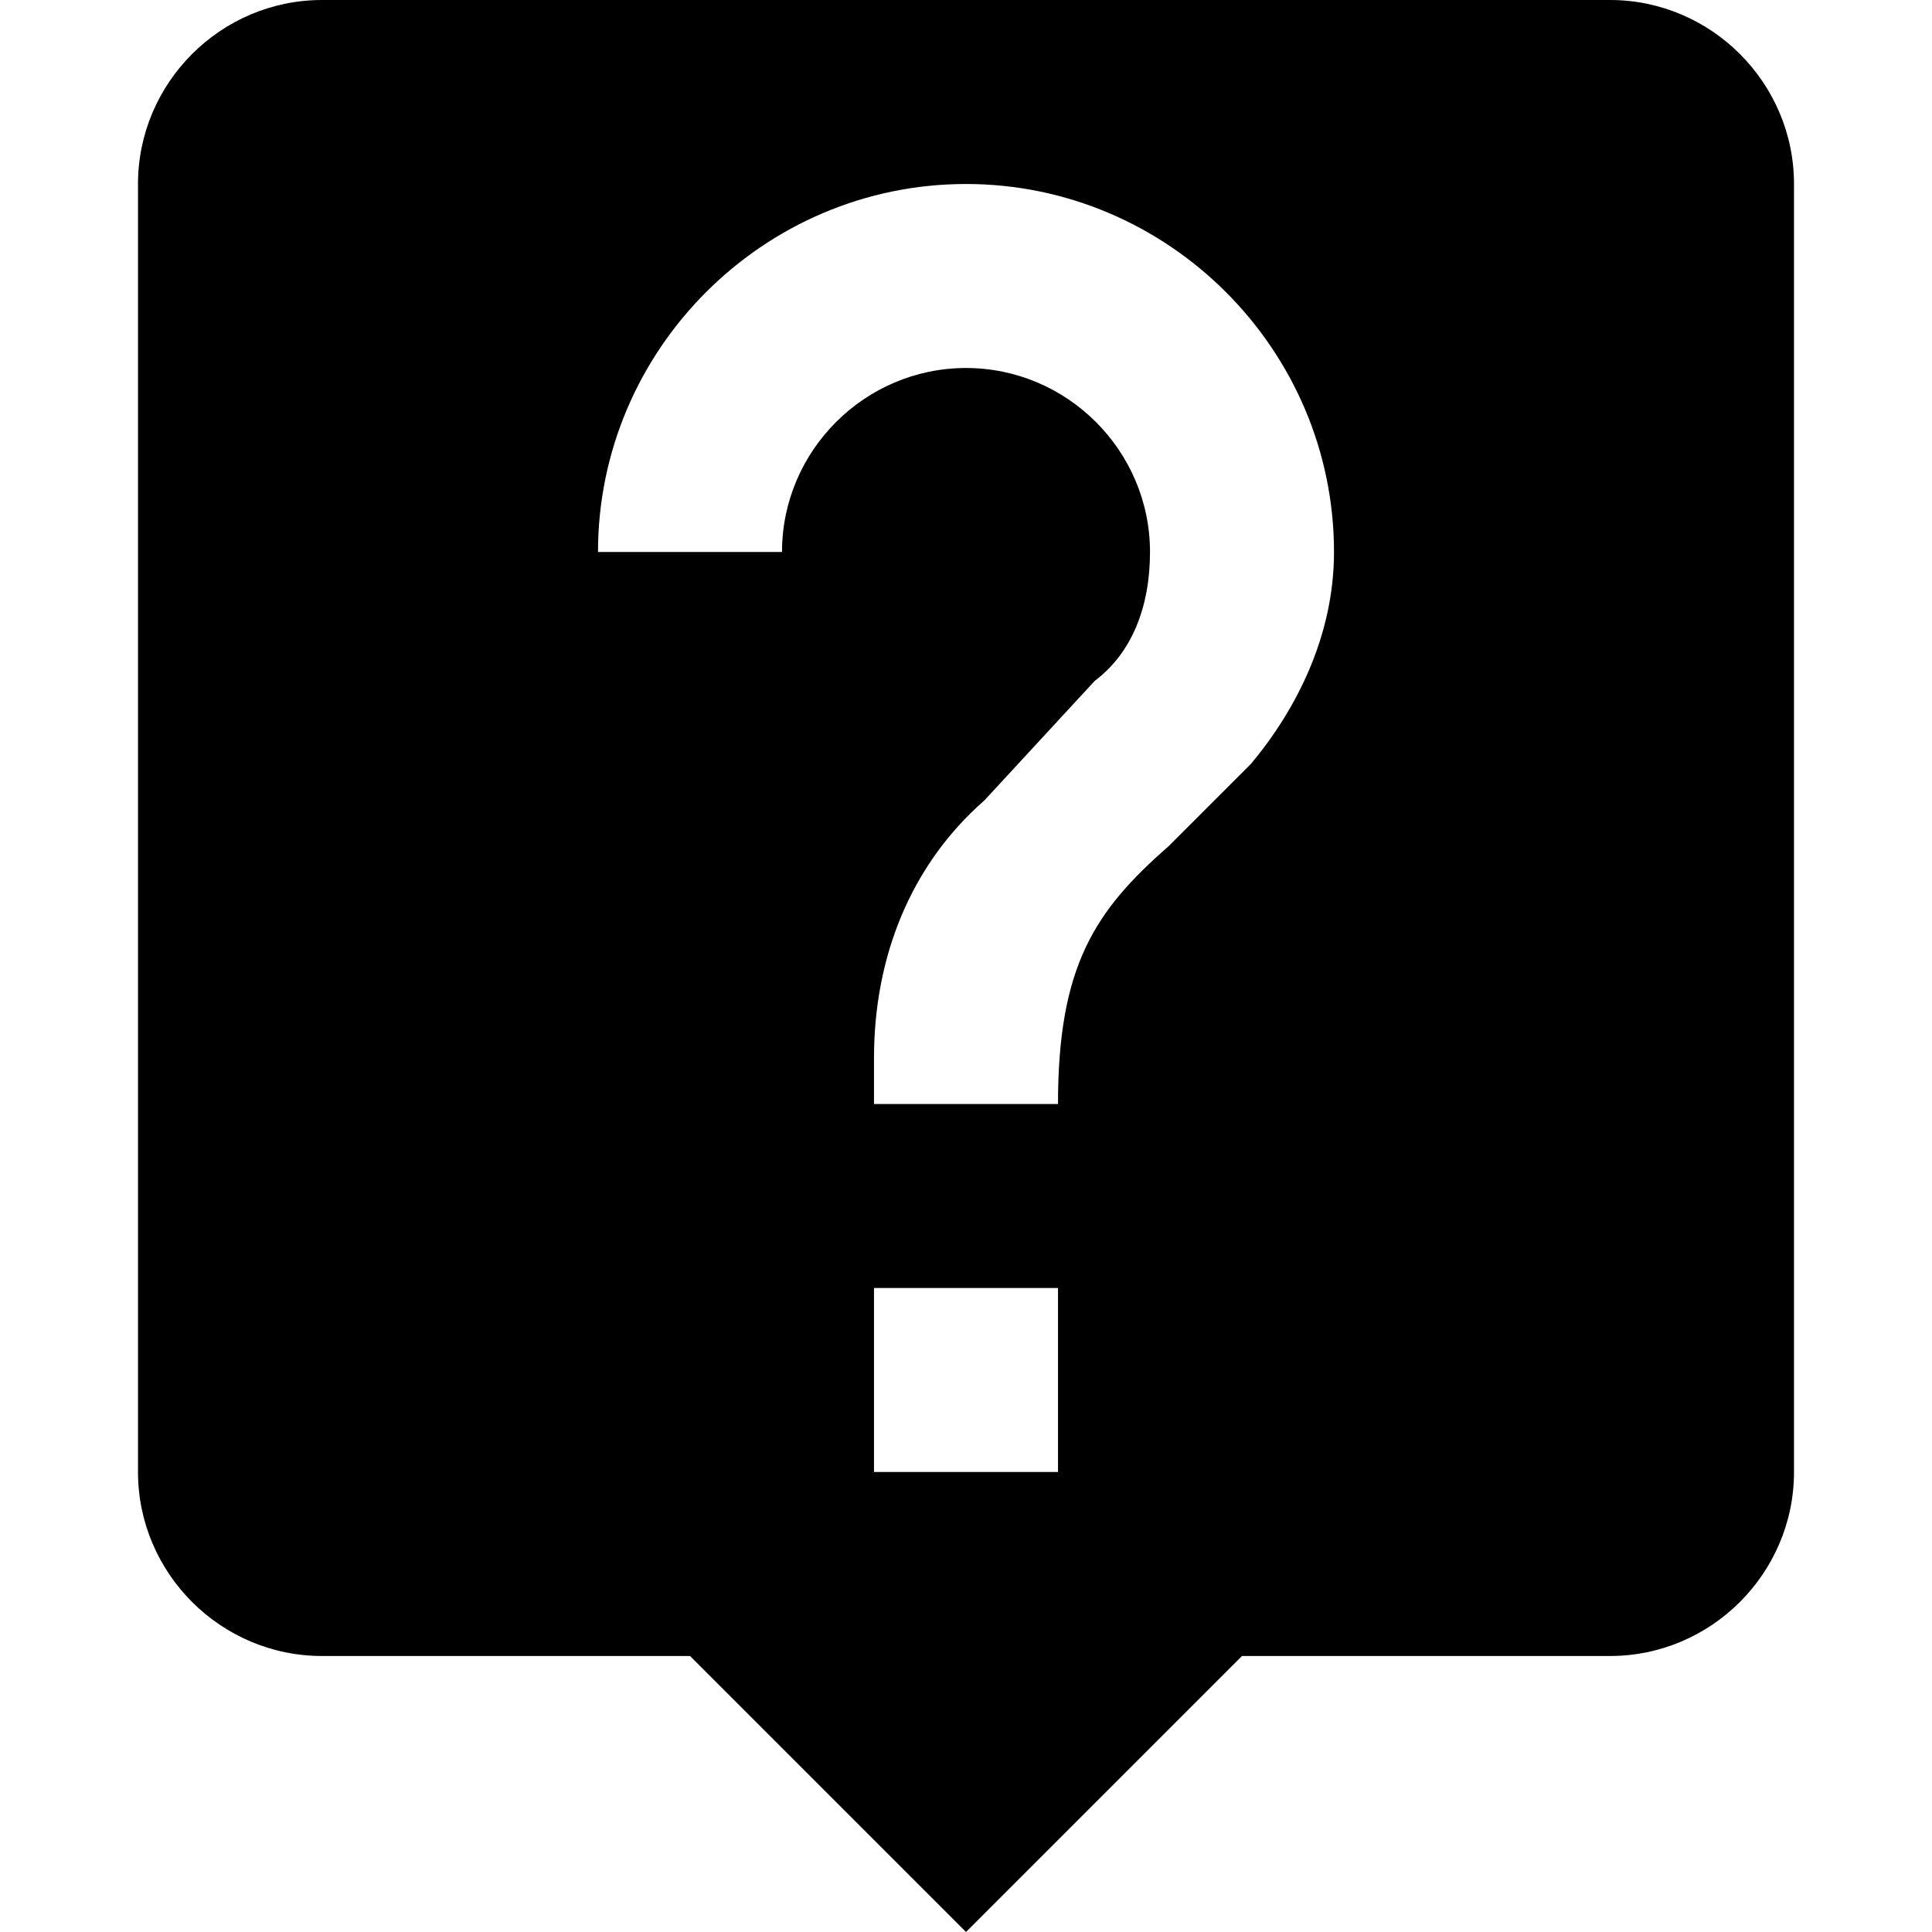
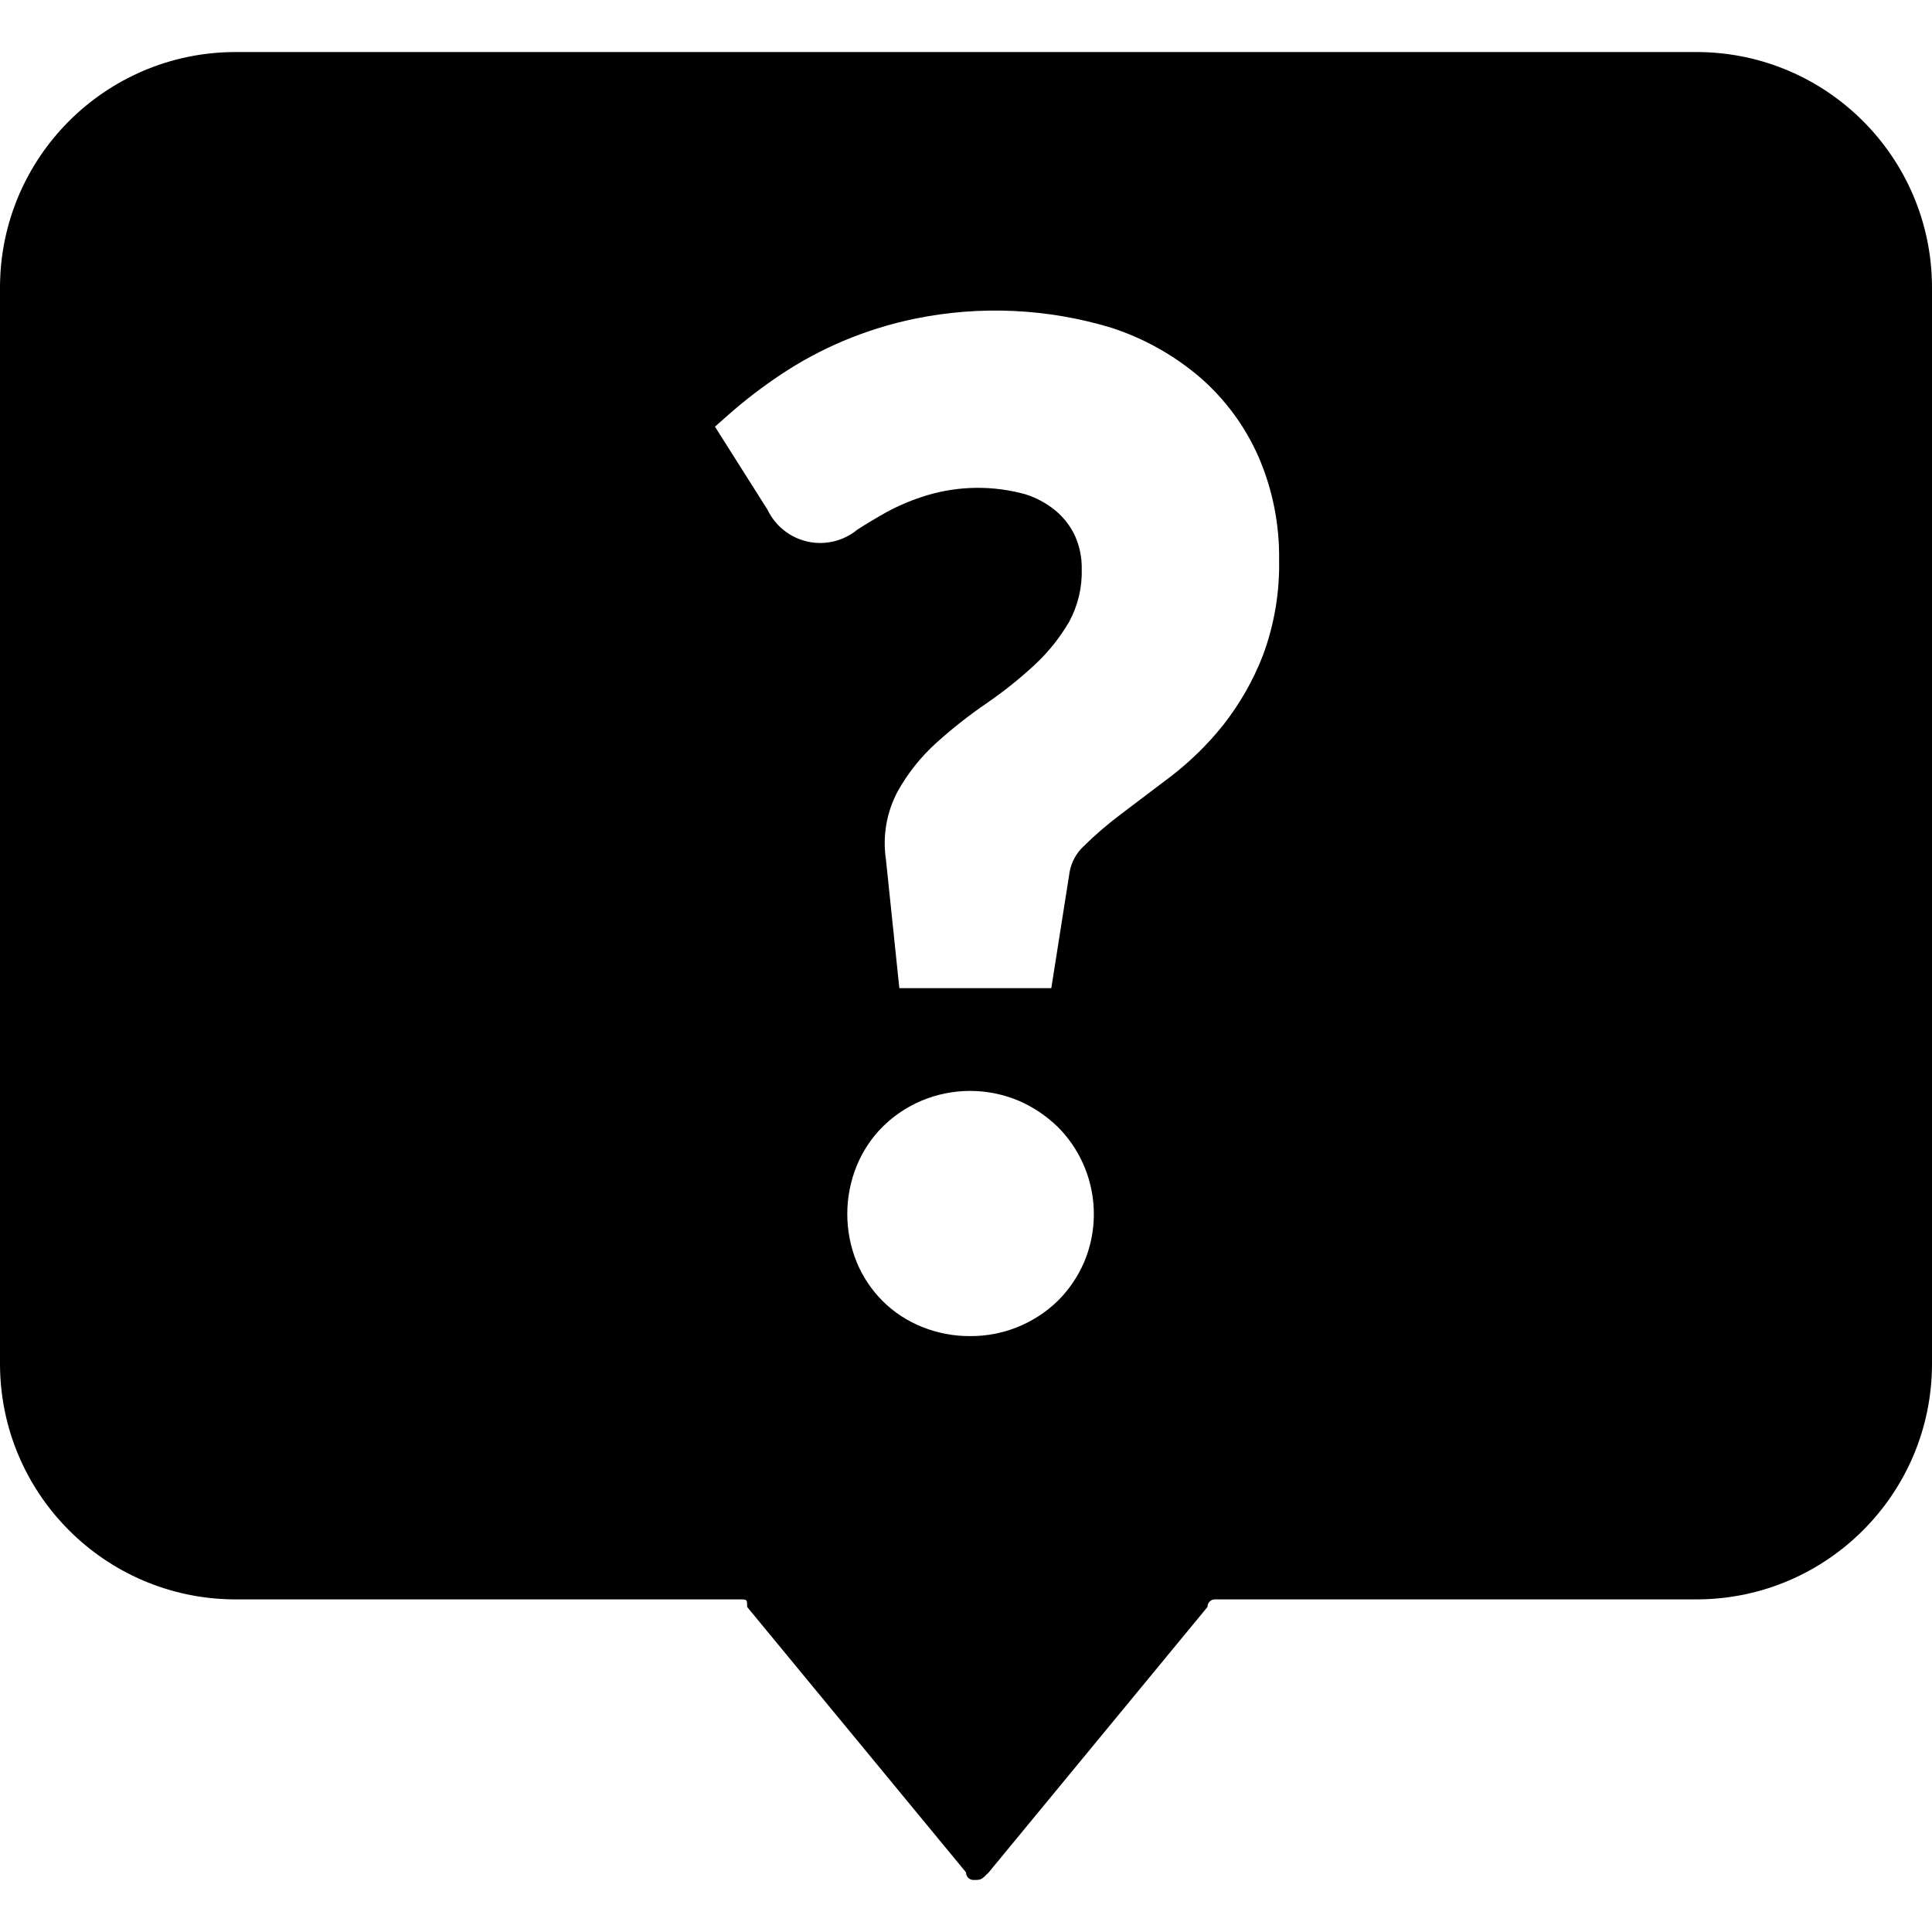
- <svg xmlns="http://www.w3.org/2000/svg" version="1.1" id="Capa_1" x="0px" y="0px" width="535.5px" height="535.5px" viewBox="0 0 535.5 535.5" style="enable-background:new 0 0 535.5 535.5;" xml:space="preserve">
-   <g>
-     <g id="live-help">
-       <path d="M446.25,0h-357c-28.05,0-51,22.95-51,51v357c0,28.05,22.95,51,51,51h102l76.5,76.5l76.5-76.5h102c28.05,0,51-22.95,51-51    V51C497.25,22.95,474.3,0,446.25,0z M293.25,408h-51v-51h51V408z M346.8,211.65l-22.95,22.95c-20.399,17.85-30.6,33.15-30.6,71.4    h-51v-12.75c0-28.05,10.2-53.55,30.6-71.4l30.601-33.15c10.2-7.65,15.3-20.4,15.3-35.7c0-28.05-22.95-51-51-51s-51,22.95-51,51    h-51c0-56.1,45.9-102,102-102c56.1,0,102,45.9,102,102C369.75,175.95,359.55,196.35,346.8,211.65z" />
-     </g>
-   </g>
-   <g>
- </g>
-   <g>
- </g>
-   <g>
- </g>
-   <g>
- </g>
-   <g>
- </g>
-   <g>
- </g>
-   <g>
- </g>
-   <g>
- </g>
-   <g>
- </g>
-   <g>
- </g>
-   <g>
- </g>
-   <g>
- </g>
-   <g>
- </g>
-   <g>
- </g>
-   <g>
- </g>
+ <svg xmlns="http://www.w3.org/2000/svg" viewBox="0 0 32 32" width="18" role="presentation" alt="" data-testid="SupportIcon" size="18" color="currentColor">
+   <path d="M28.126.862H3.876A3.904 3.904 0 0 0 0 4.757v17.838a3.905 3.905 0 0 0 3.875 3.896h8.375c.125 0 .125 0 .125.125l3.626 4.397a.122.122 0 0 0 .125.125c.125 0 .125 0 .25-.125L20 26.616a.122.122 0 0 1 .124-.125h8.001A3.904 3.904 0 0 0 32 22.595V4.757A3.903 3.903 0 0 0 28.126.862zM17.954 20.91a2.018 2.018 0 0 1-.438.64 2.062 2.062 0 0 1-1.446.58 2.092 2.092 0 0 1-.802-.154 1.944 1.944 0 0 1-.652-.43 1.98 1.98 0 0 1-.427-.642 2.119 2.119 0 0 1-.001-1.59 1.97 1.97 0 0 1 .43-.65 2.055 2.055 0 0 1 .643-.432 2.078 2.078 0 0 1 1.613 0 2.152 2.152 0 0 1 .64.428l.002.001a2.045 2.045 0 0 1 .438 2.25zm2.964-10.055a4.505 4.505 0 0 1-.662 1.159 5.04 5.04 0 0 1-.861.844l-.822.622a6.01 6.01 0 0 0-.626.538.766.766 0 0 0-.231.426l-.303 1.923h-2.517l-.222-2.13a1.824 1.824 0 0 1 .193-1.127 3.152 3.152 0 0 1 .648-.812 7.965 7.965 0 0 1 .838-.658 6.94 6.94 0 0 0 .782-.626 3.116 3.116 0 0 0 .574-.716 1.726 1.726 0 0 0 .208-.873 1.287 1.287 0 0 0-.112-.55 1.213 1.213 0 0 0-.318-.414 1.482 1.482 0 0 0-.506-.275 2.946 2.946 0 0 0-1.628.018 3.595 3.595 0 0 0-.666.277 8.824 8.824 0 0 0-.49.294.966.966 0 0 1-1.483-.33l-.872-1.378.24-.212a8 8 0 0 1 .86-.657 6.234 6.234 0 0 1 1.023-.55 6.4 6.4 0 0 1 1.192-.37 6.63 6.63 0 0 1 3.248.15 4.301 4.301 0 0 1 1.475.826 3.736 3.736 0 0 1 .966 1.314 4.161 4.161 0 0 1 .34 1.703 4.304 4.304 0 0 1-.268 1.584z" fill="currentColor" fill-rule="evenodd" />
</svg>
